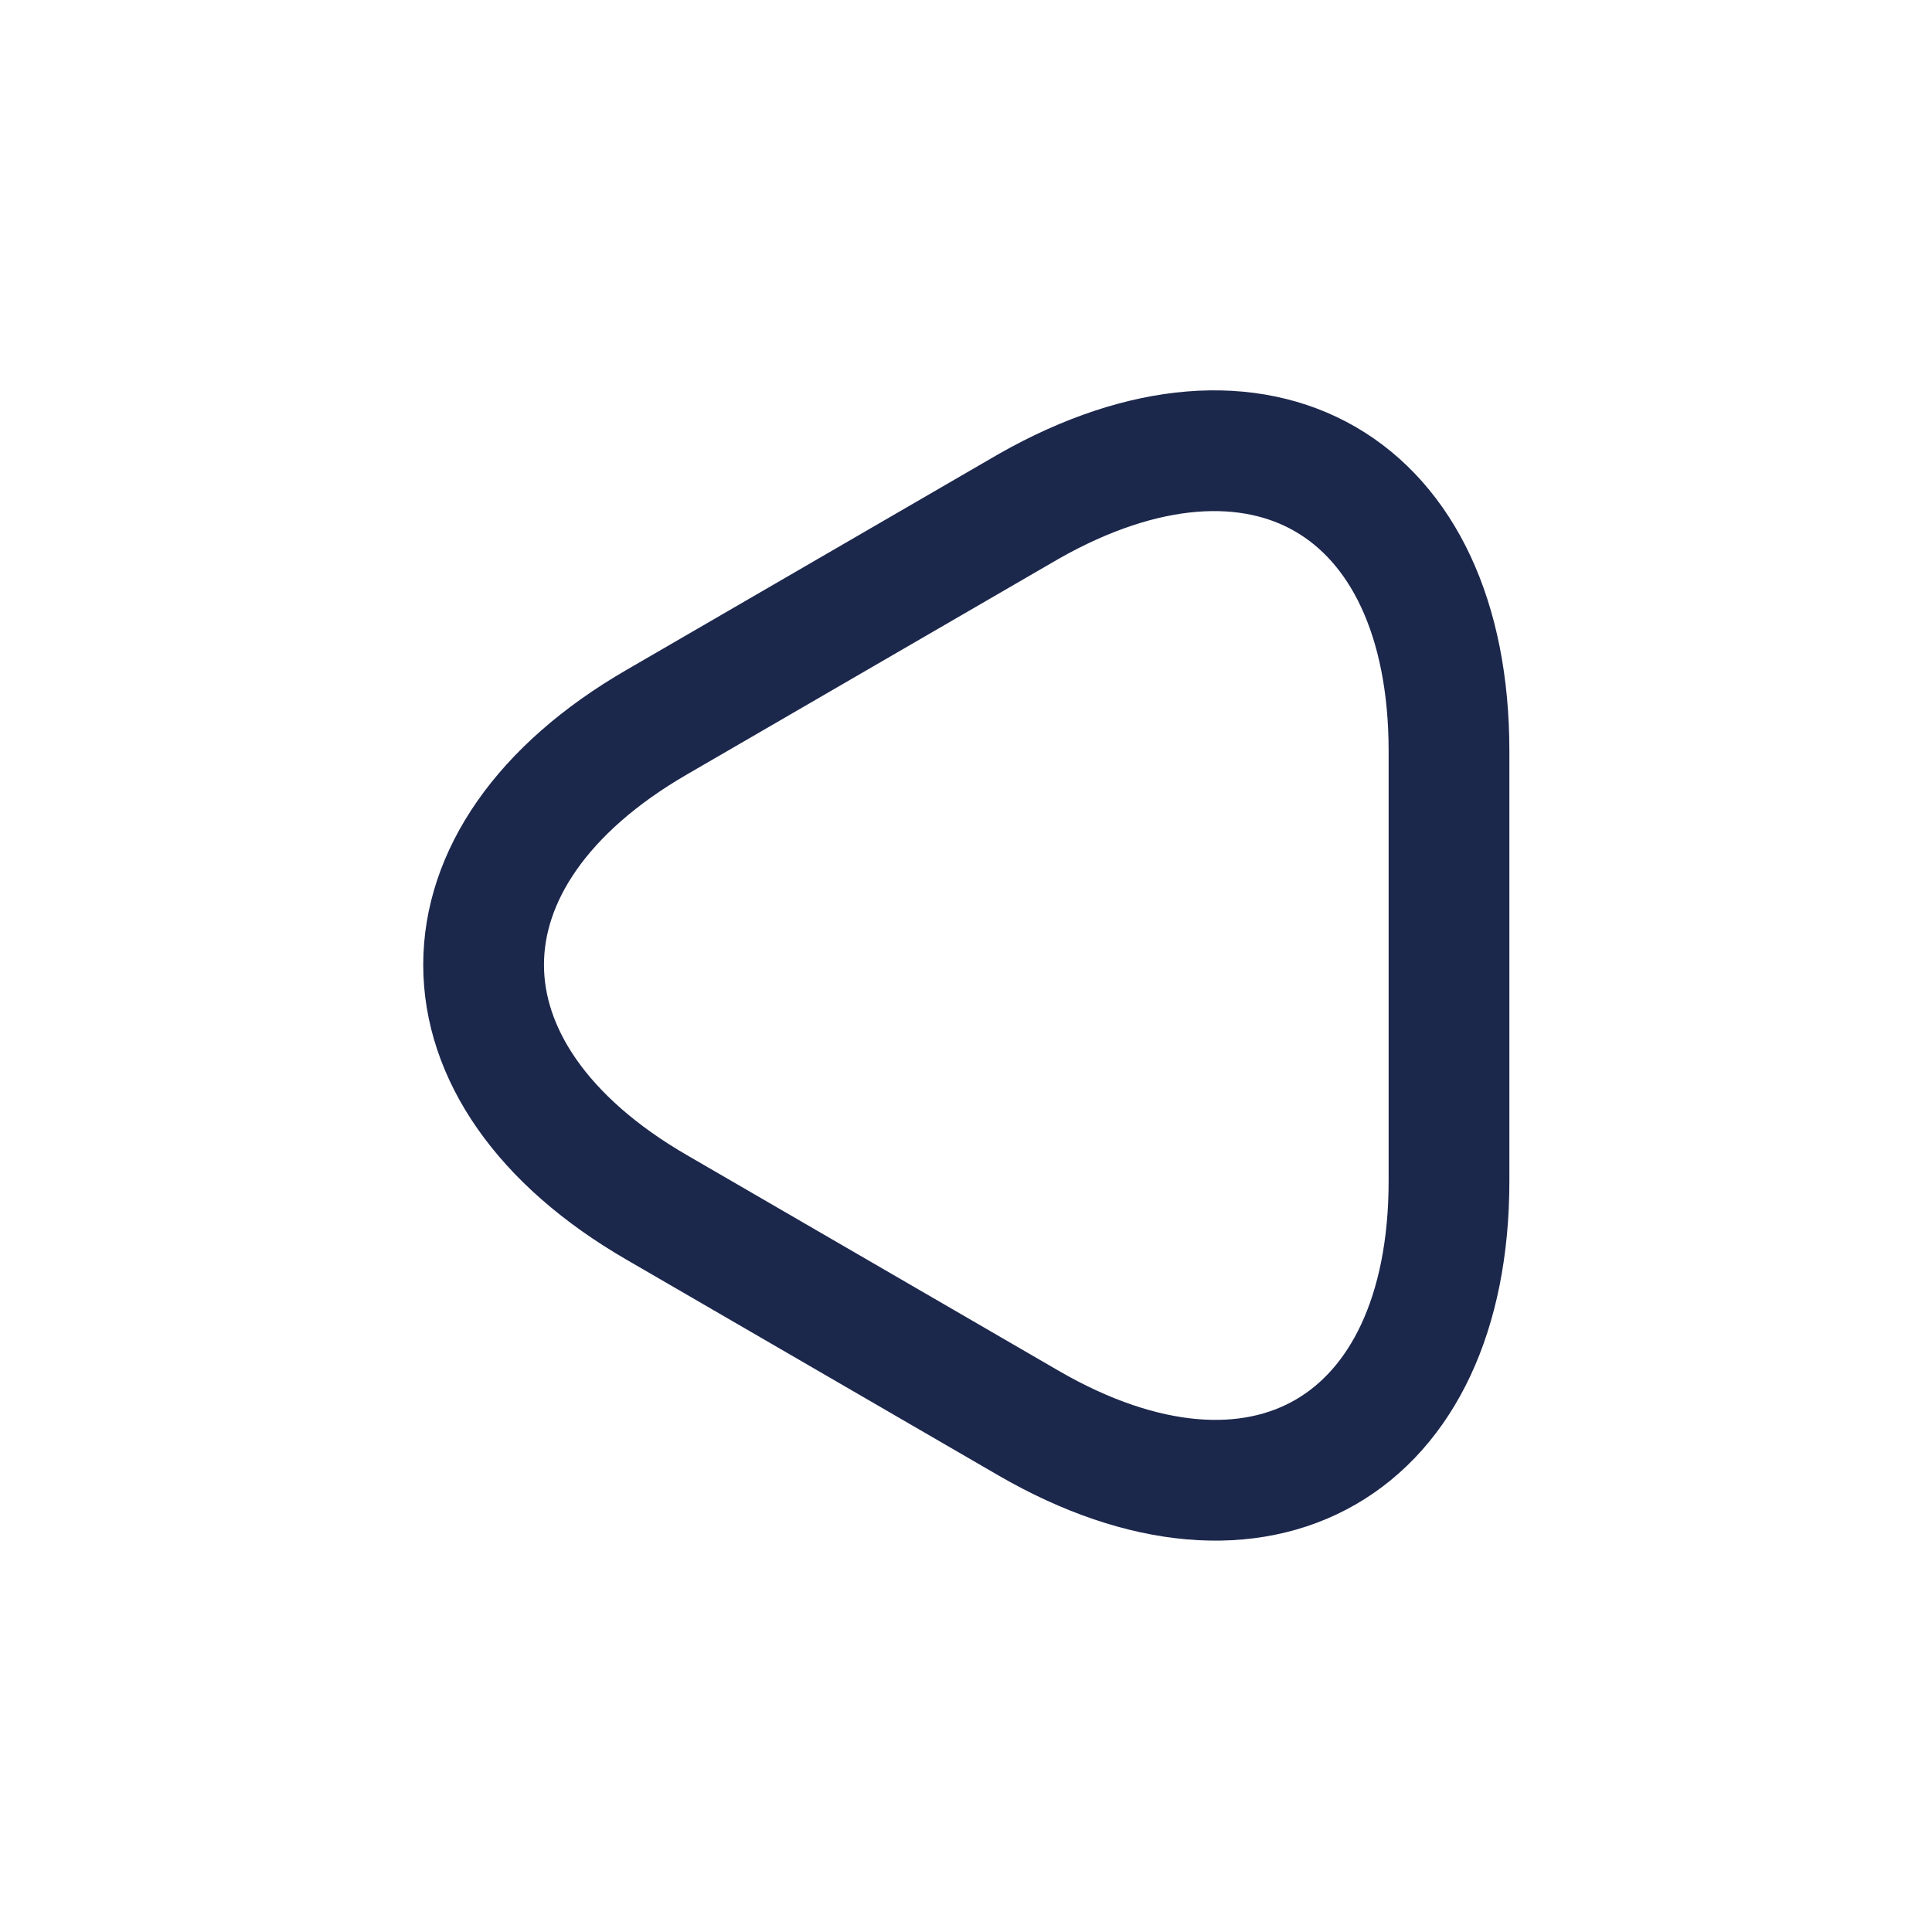
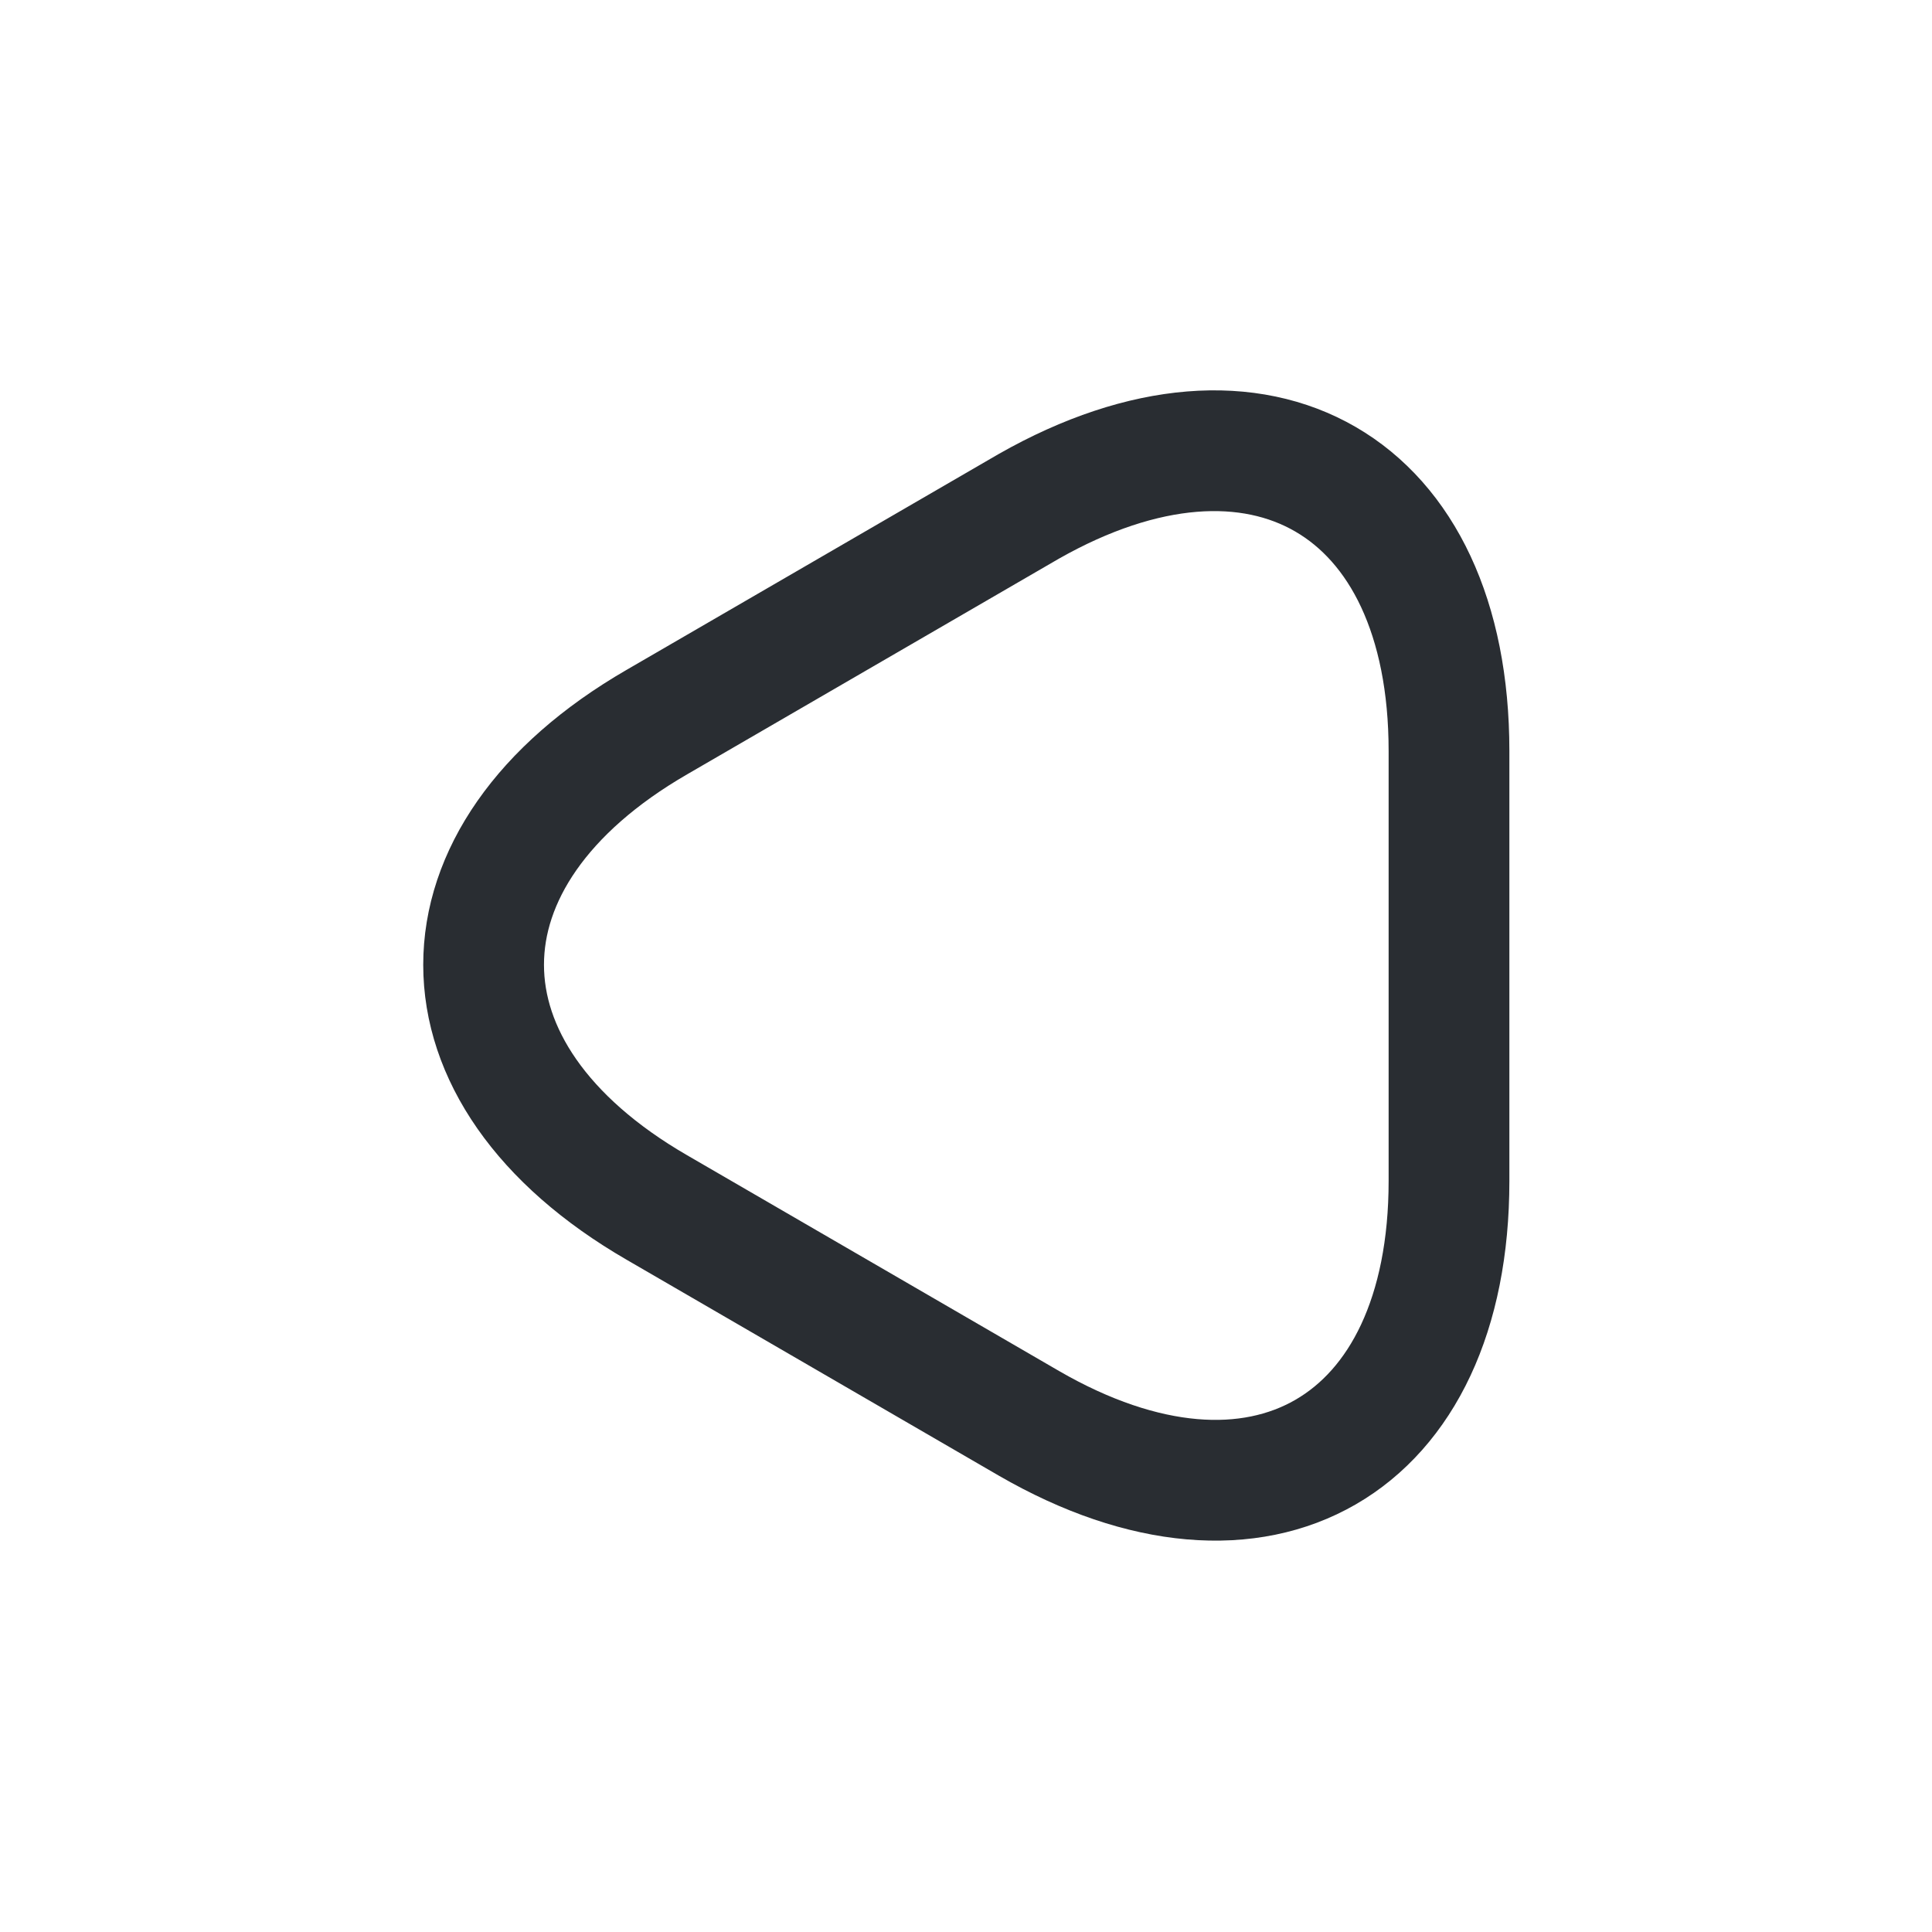
<svg xmlns="http://www.w3.org/2000/svg" width="800px" height="800px" viewBox="0 0 24 24" fill="none">
-   <path d="M18 12V14.67C18 17.98 15.65 19.34 12.78 17.68L10.47 16.34L8.16 15C5.29 13.34 5.29 10.63 8.16 8.97L10.47 7.63L12.78 6.29C15.65 4.66 18 6.01 18 9.33V12Z" stroke="#1C274C" stroke-width="1.5" stroke-miterlimit="10" stroke-linecap="round" stroke-linejoin="round" />
+   <path d="M18 12V14.67C18 17.98 15.65 19.34 12.78 17.68L10.47 16.34L8.16 15C5.29 13.34 5.29 10.63 8.16 8.97L10.47 7.63L12.78 6.29C15.65 4.66 18 6.01 18 9.33V12Z" stroke="#292D32" stroke-width="1.5" stroke-miterlimit="10" stroke-linecap="round" stroke-linejoin="round" />
</svg>
